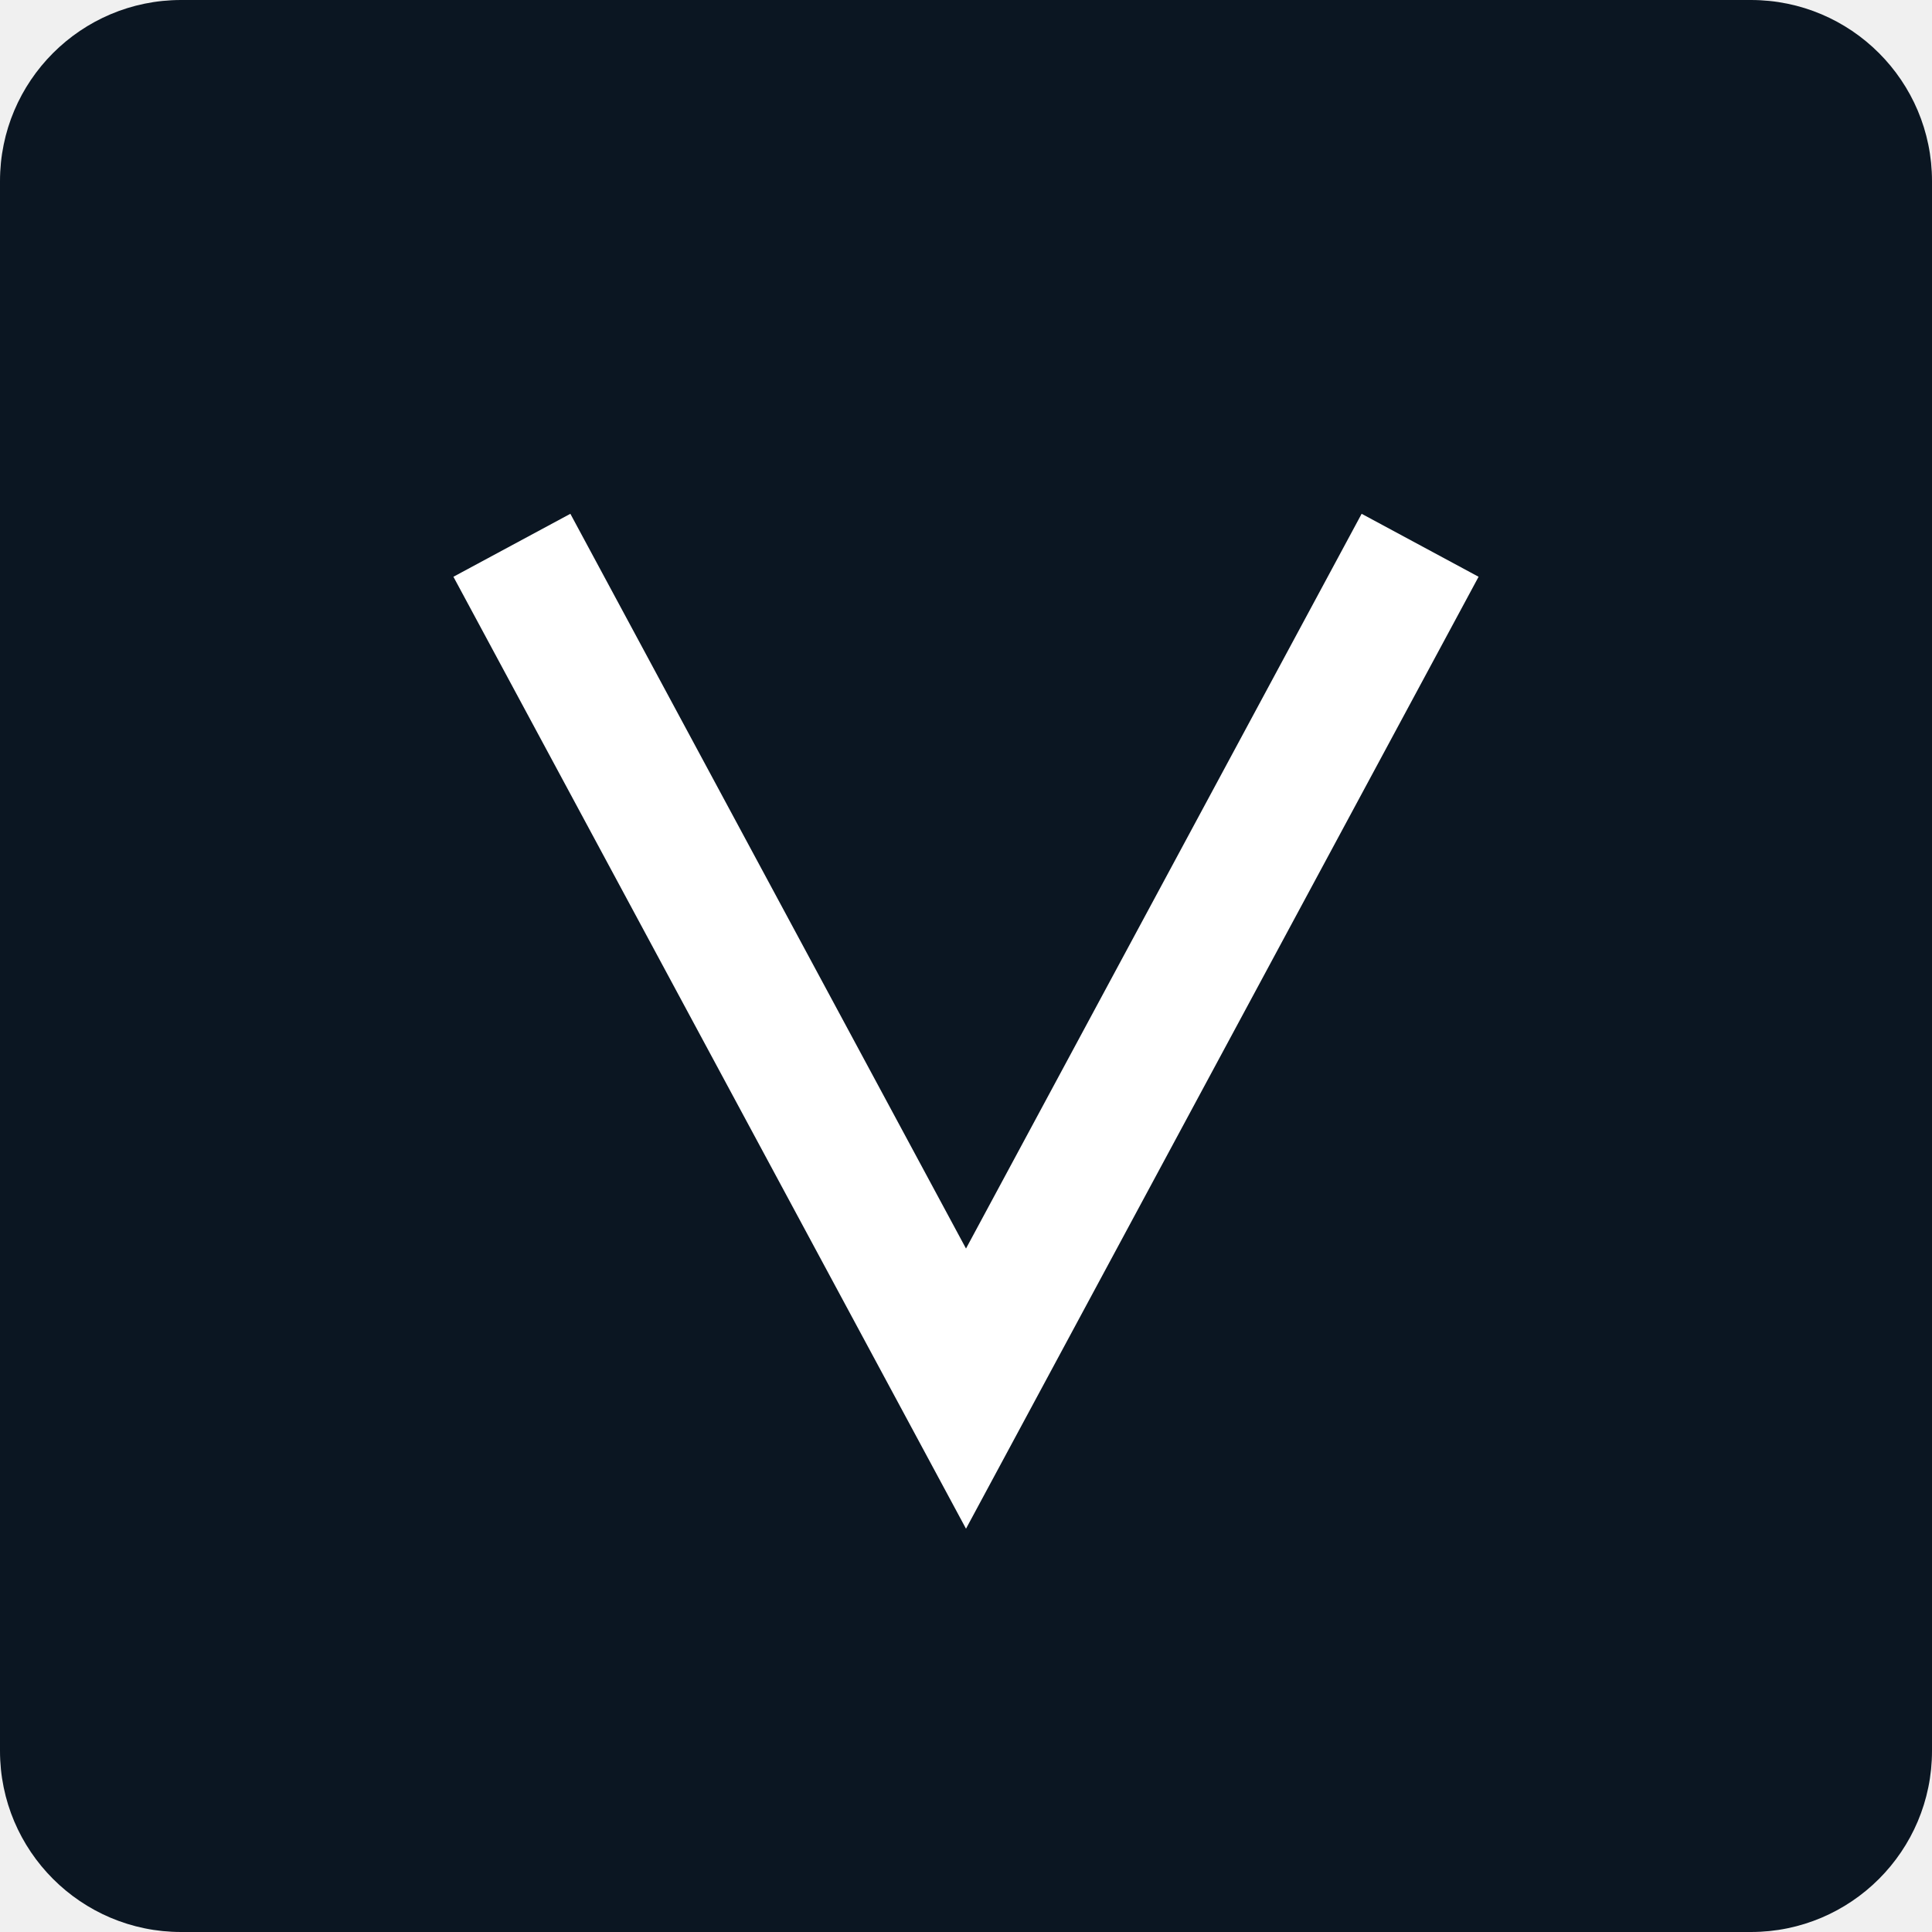
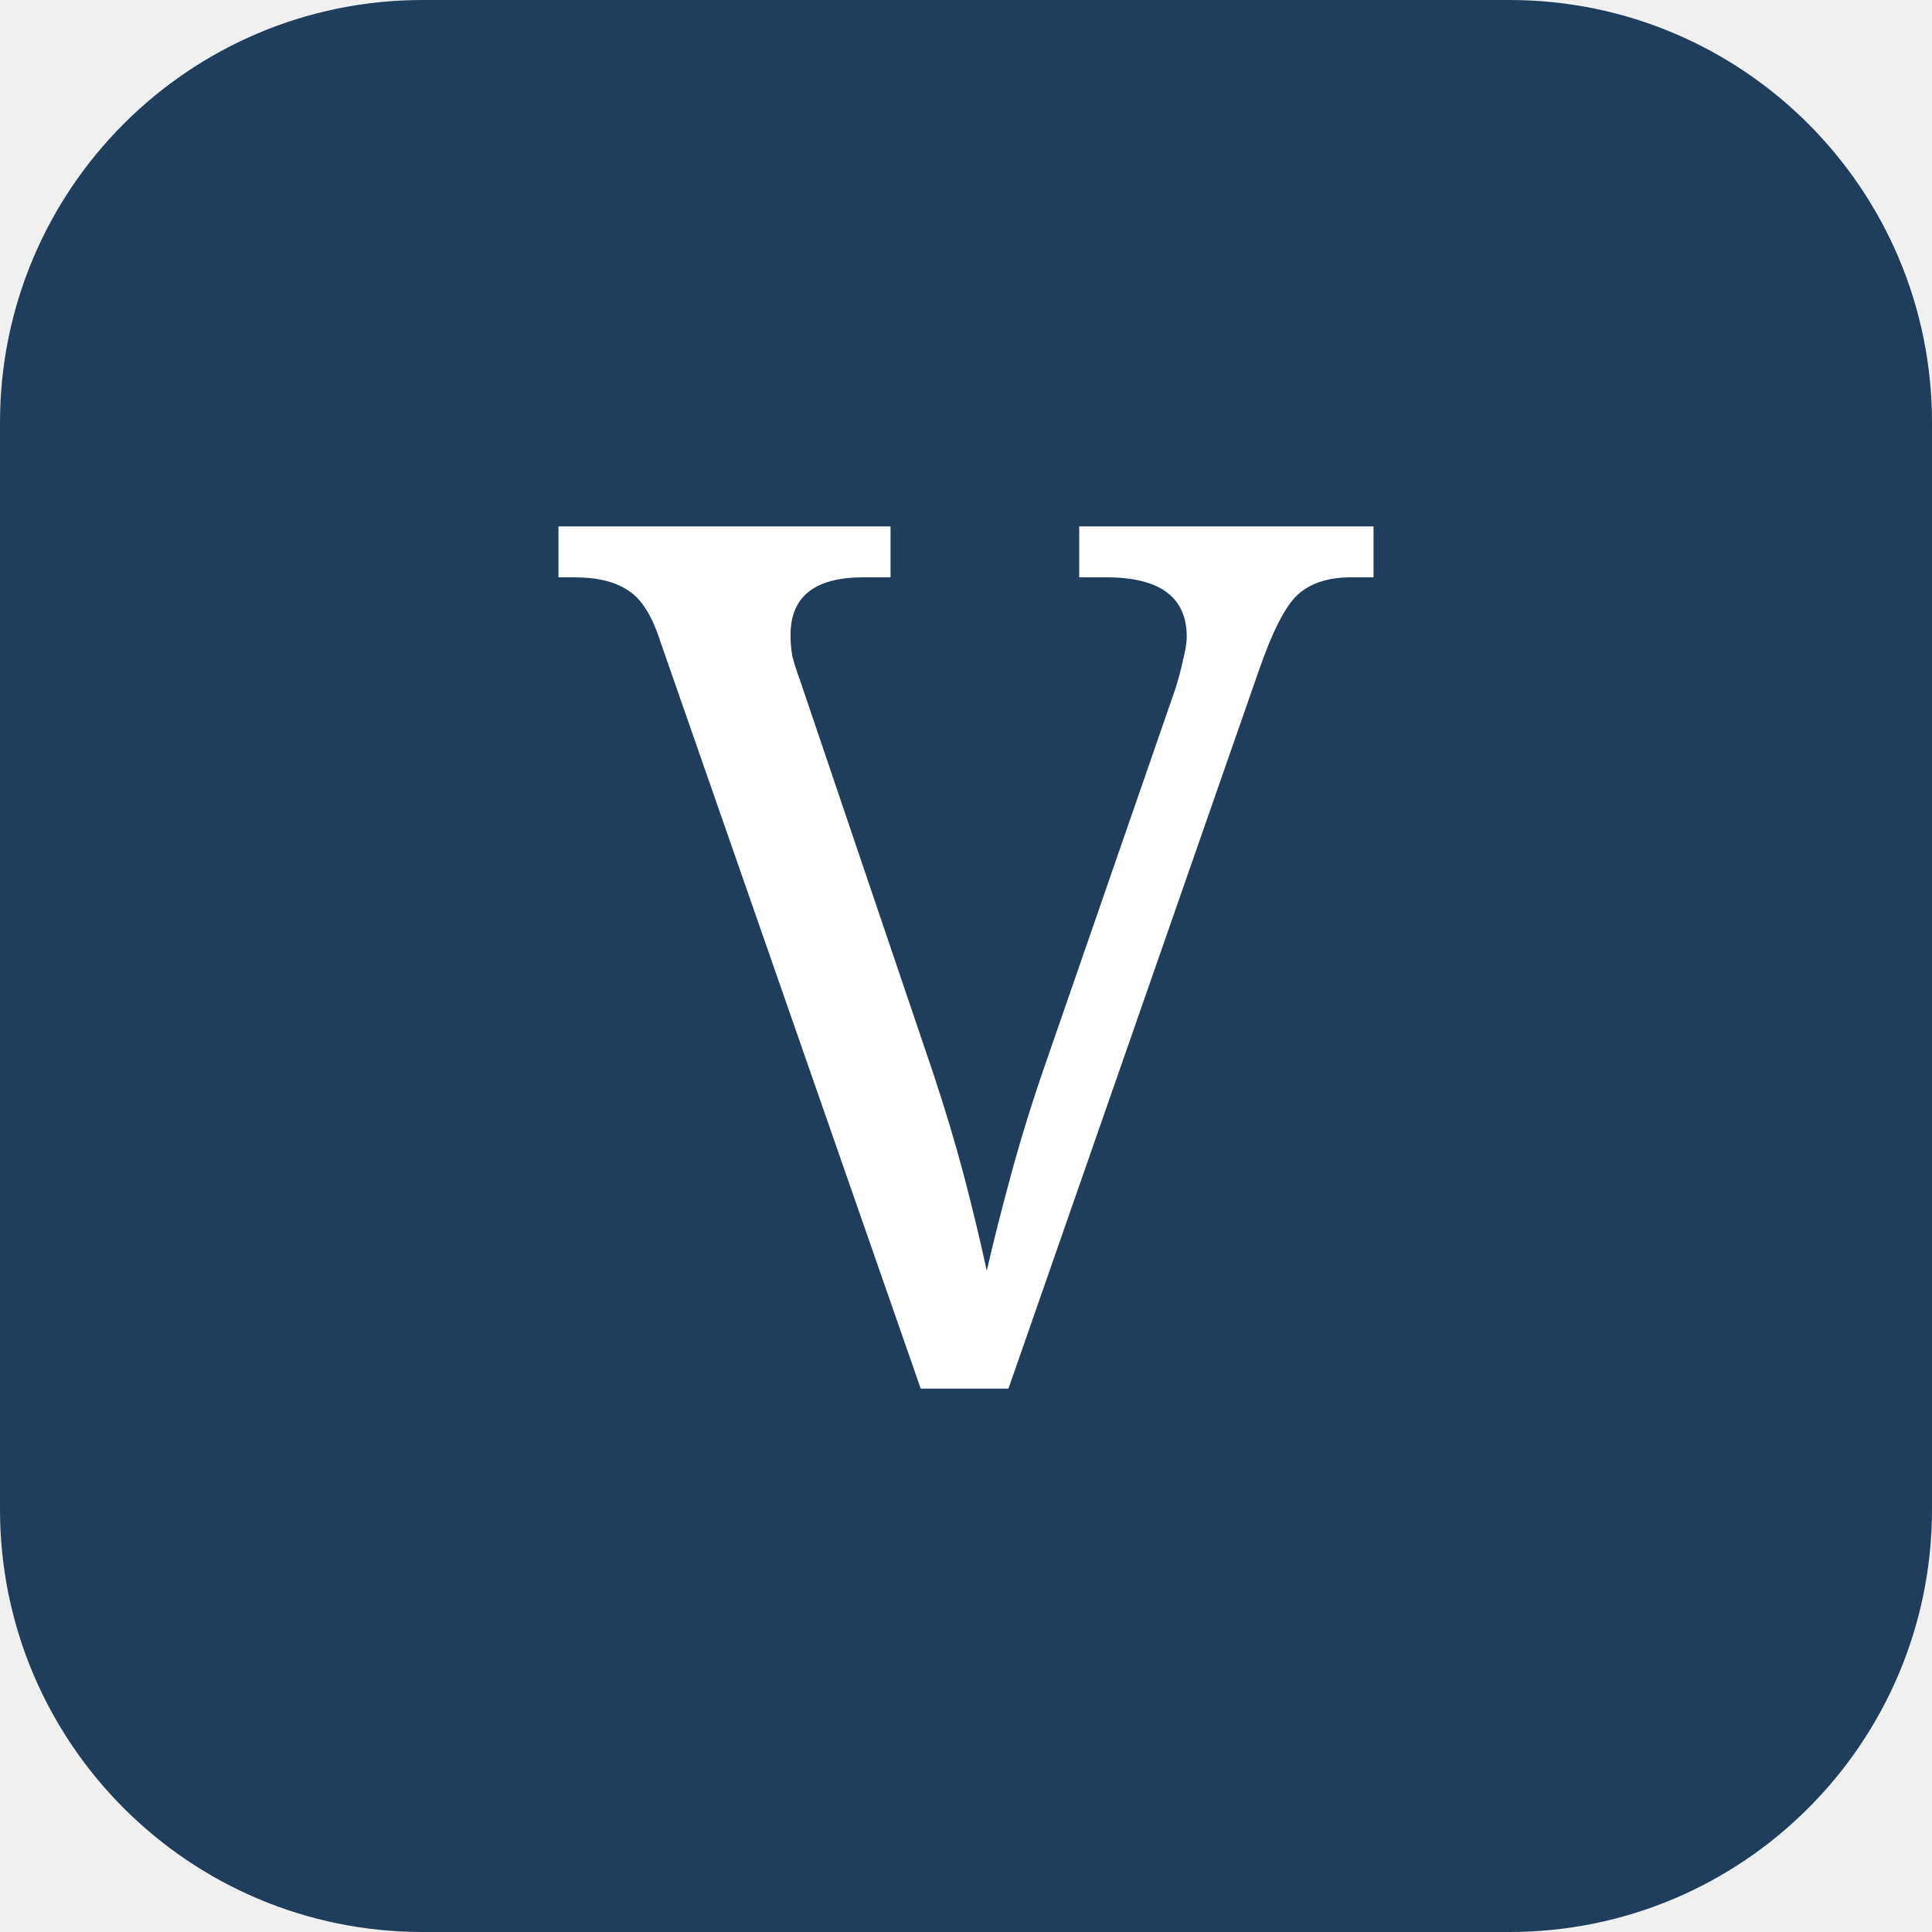
<svg xmlns="http://www.w3.org/2000/svg" viewBox="0 0 32 32">
-   <rect width="32" height="32" rx="3" fill="#0b1622" />
-   <path d="M9 10l7 13 7-13" fill="none" stroke="#fff" stroke-width="2.2" stroke-linecap="square" />
+   <rect width="32" height="32" rx="7" fill="#1f3d5c" />
+   <text x="16" y="23" text-anchor="middle" font-family="Georgia, serif" font-size="20" fill="#fff">V</text>
</svg>
